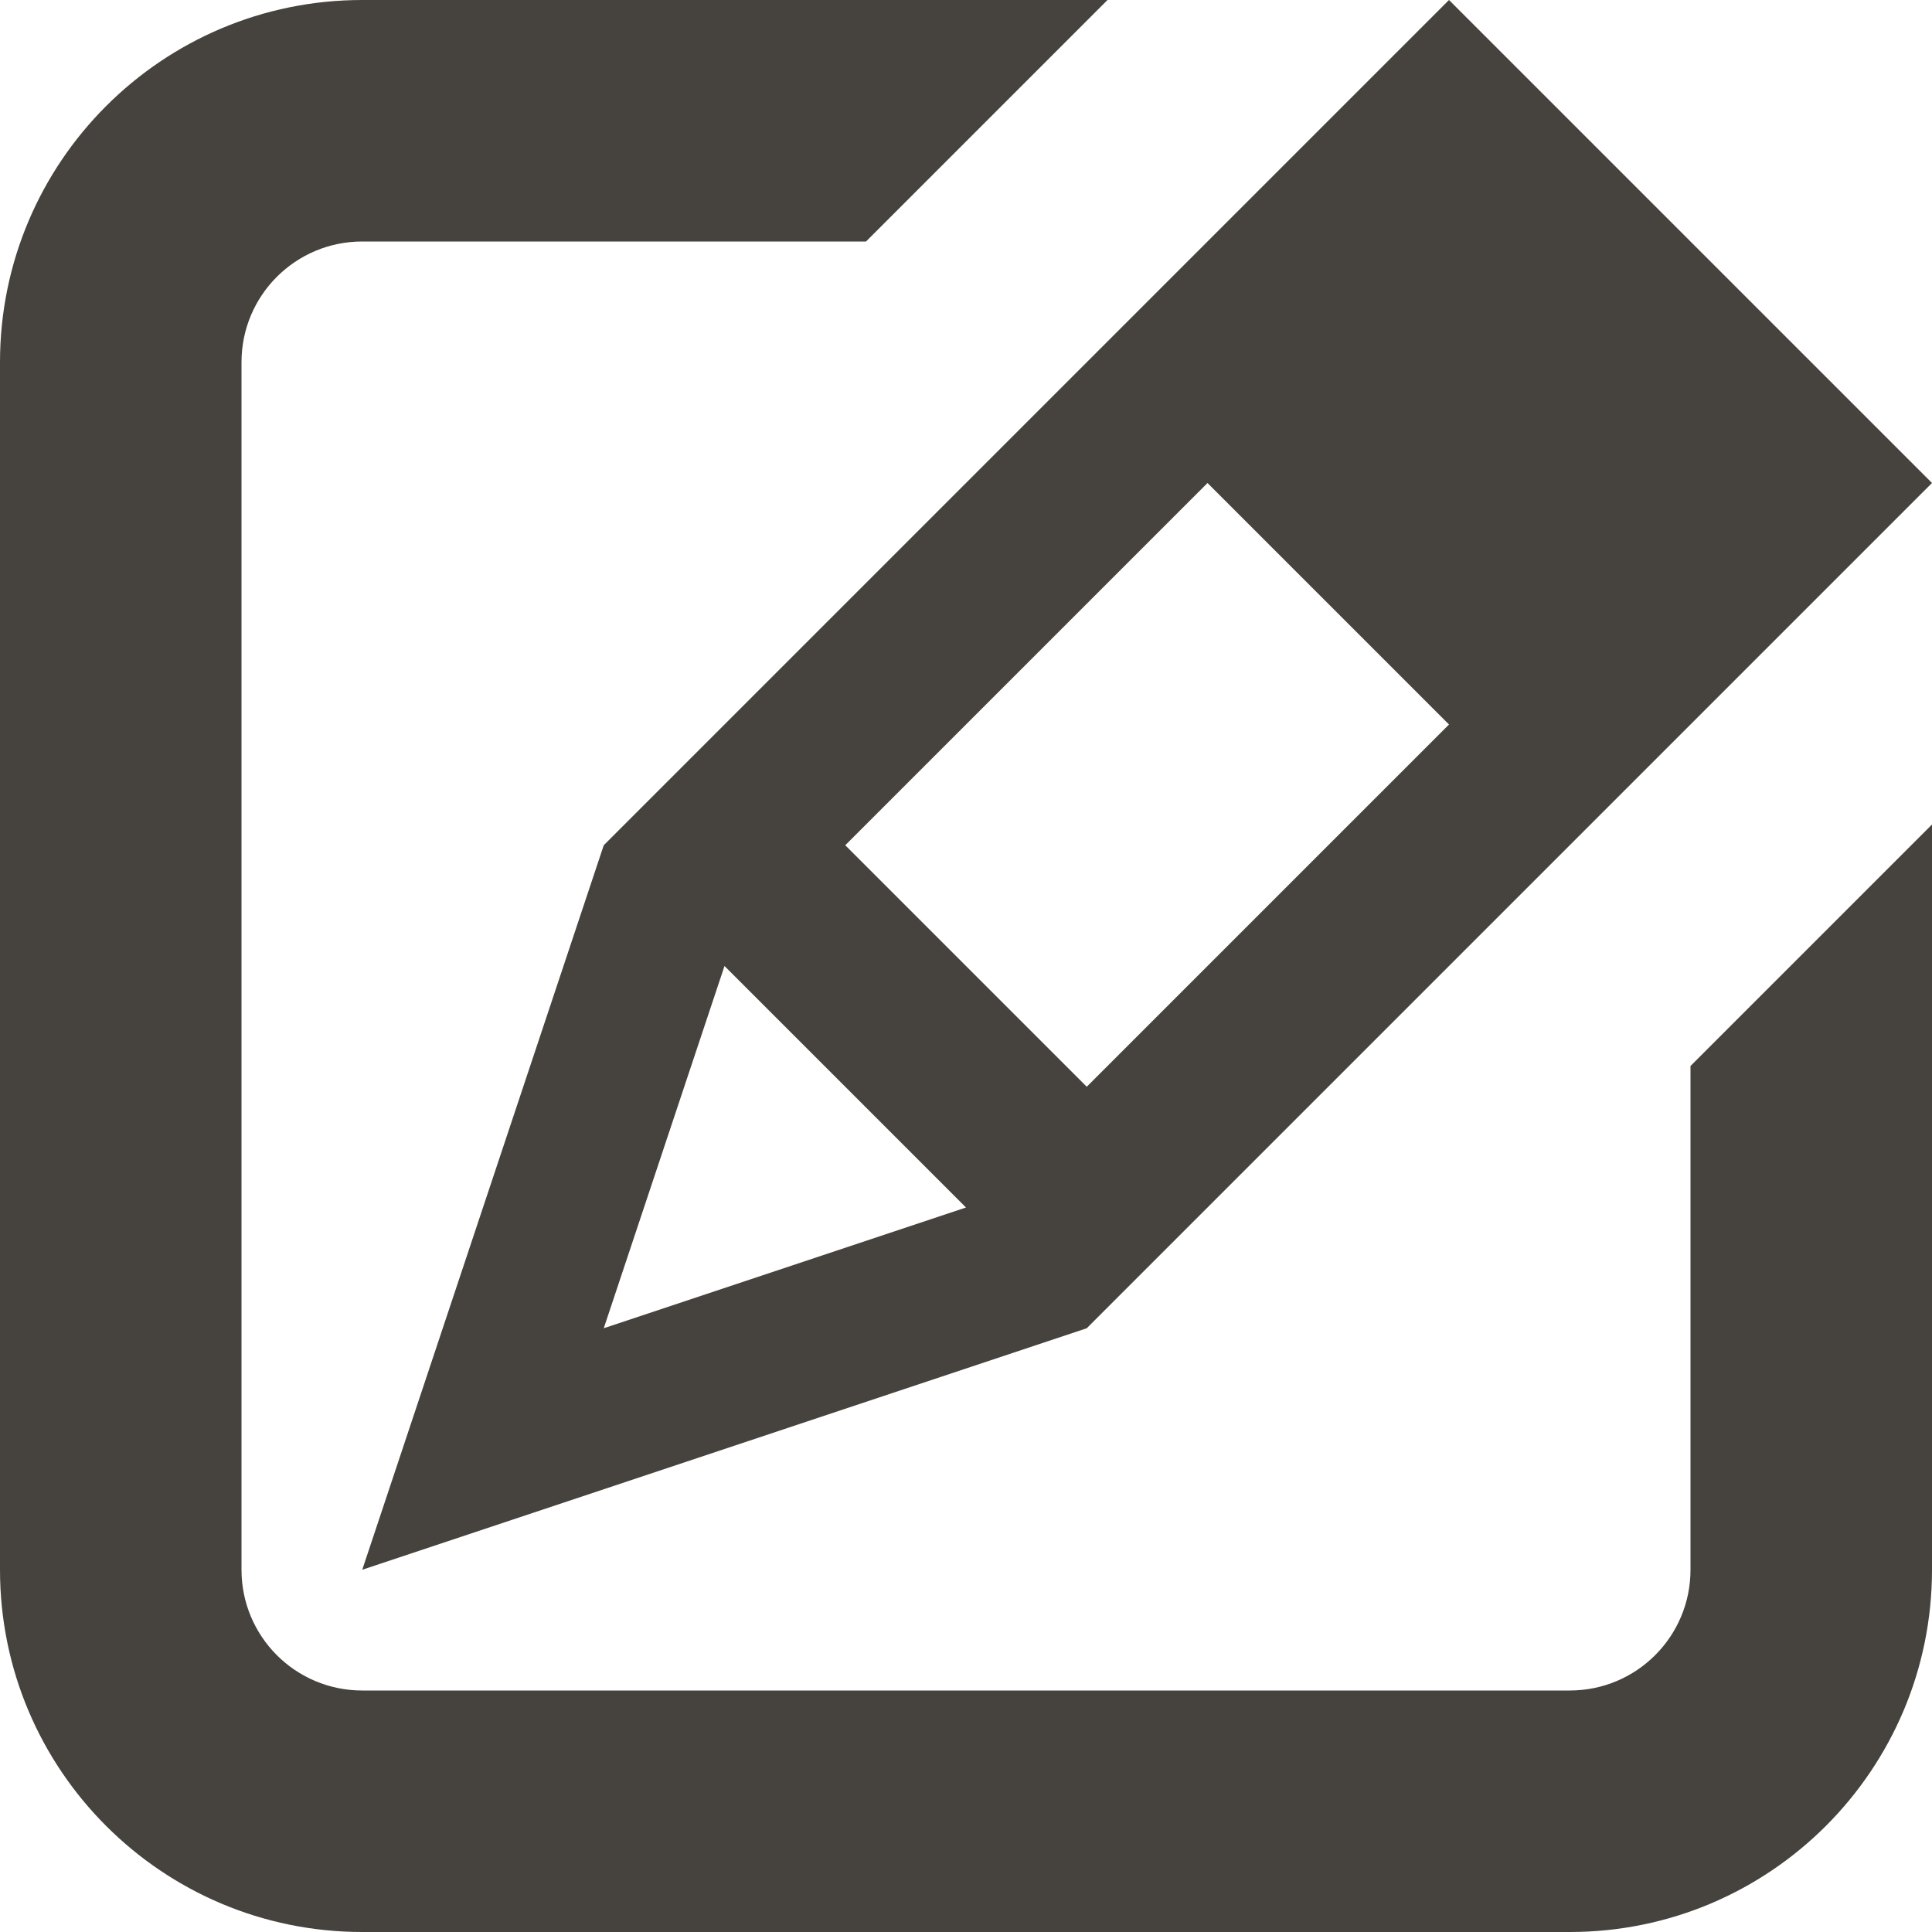
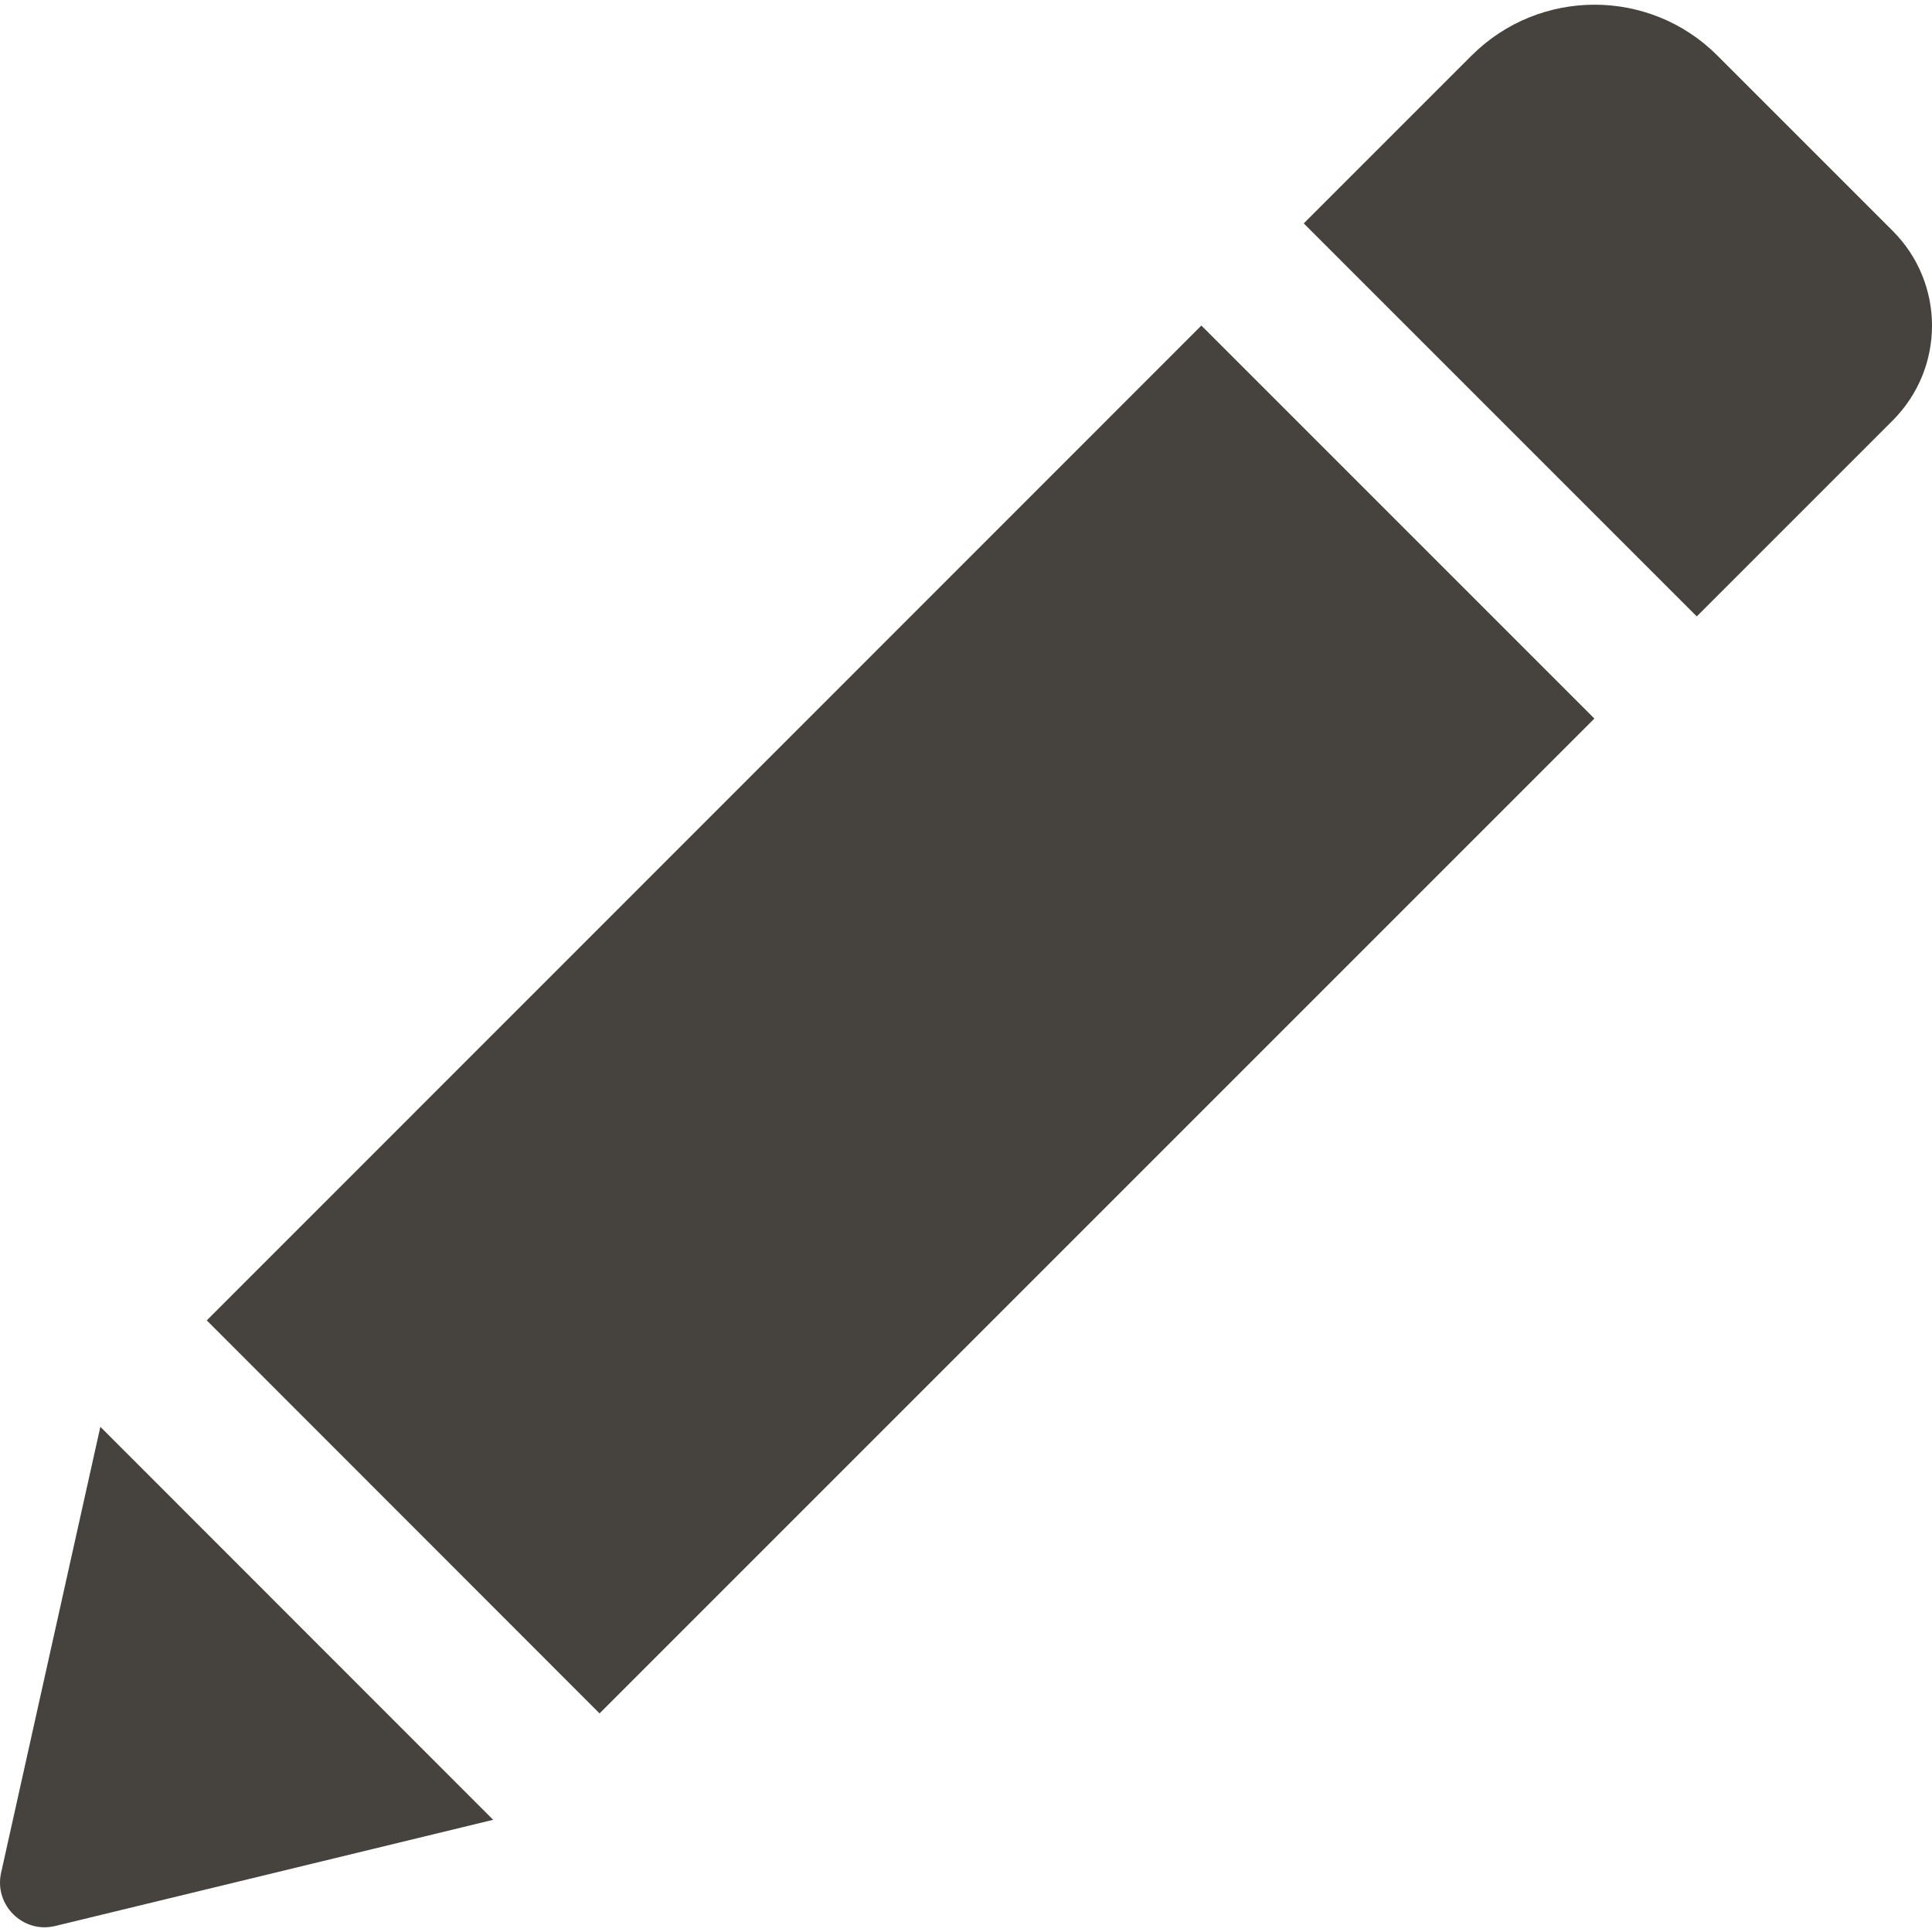
- <svg xmlns="http://www.w3.org/2000/svg" version="1.1" id="Layer_1" x="0px" y="0px" width="48px" height="48px" viewBox="0 0 48 48" enable-background="new 0 0 16 16" xml:space="preserve" fill="#46423D">
-   <path d="M 36.00,0.00L 15.00,21.00l-6.00,18.00l 18.00-6.00l 21.00-21.00L 36.00,0.00z M 15.00,33.00l 3.00-9.00l 6.00,6.00L 15.00,33.00z M 27.00,27.00L 21.00,21.00l 9.00-9.00 l 6.00,6.00L 27.00,27.00zM 42.00,26.484 L 48.00,20.484 L 48.00,39.00 C 48.00,43.971 43.971,48.00 39.00,48.00 L 9.00,48.00 C 4.029,48.00 0.00,43.971 0.00,39.00 L 0.00,9.00 C 0.00,4.029 4.029,0.00 9.00,0.00 L 27.516,0.00 L 21.516,6.00 L 9.00,6.00 C 7.341,6.00 6.00,7.341 6.00,9.00 L 6.00,39.00 C 6.00,40.659 7.341,42.00 9.00,42.00 L 39.00,42.00 C 40.659,42.00 42.00,40.659 42.00,39.00 L 42.00,26.484 Z" />
+ <svg xmlns="http://www.w3.org/2000/svg" version="1.1" id="Capa_1" x="0px" y="0px" width="528.899px" height="528.899px" viewBox="0 0 528.899 528.899" style="enable-background:new 0 0 528.899 528.899;" xml:space="preserve">
+   <g>
+     <path d="M328.883,89.125l107.59,107.589l-272.34,272.34L56.604,361.465L328.883,89.125z M518.113,63.177l-47.981-47.981         c-18.543-18.543-48.653-18.543-67.259,0l-45.961,45.961l107.59,107.59l53.611-53.611         C532.495,100.753,532.495,77.559,518.113,63.177z M0.3,512.69c-1.958,8.812,5.998,16.708,14.811,14.565l119.891-29.069         L27.473,390.597L0.3,512.69z" style="fill:#46423d" />
+   </g>
</svg>
